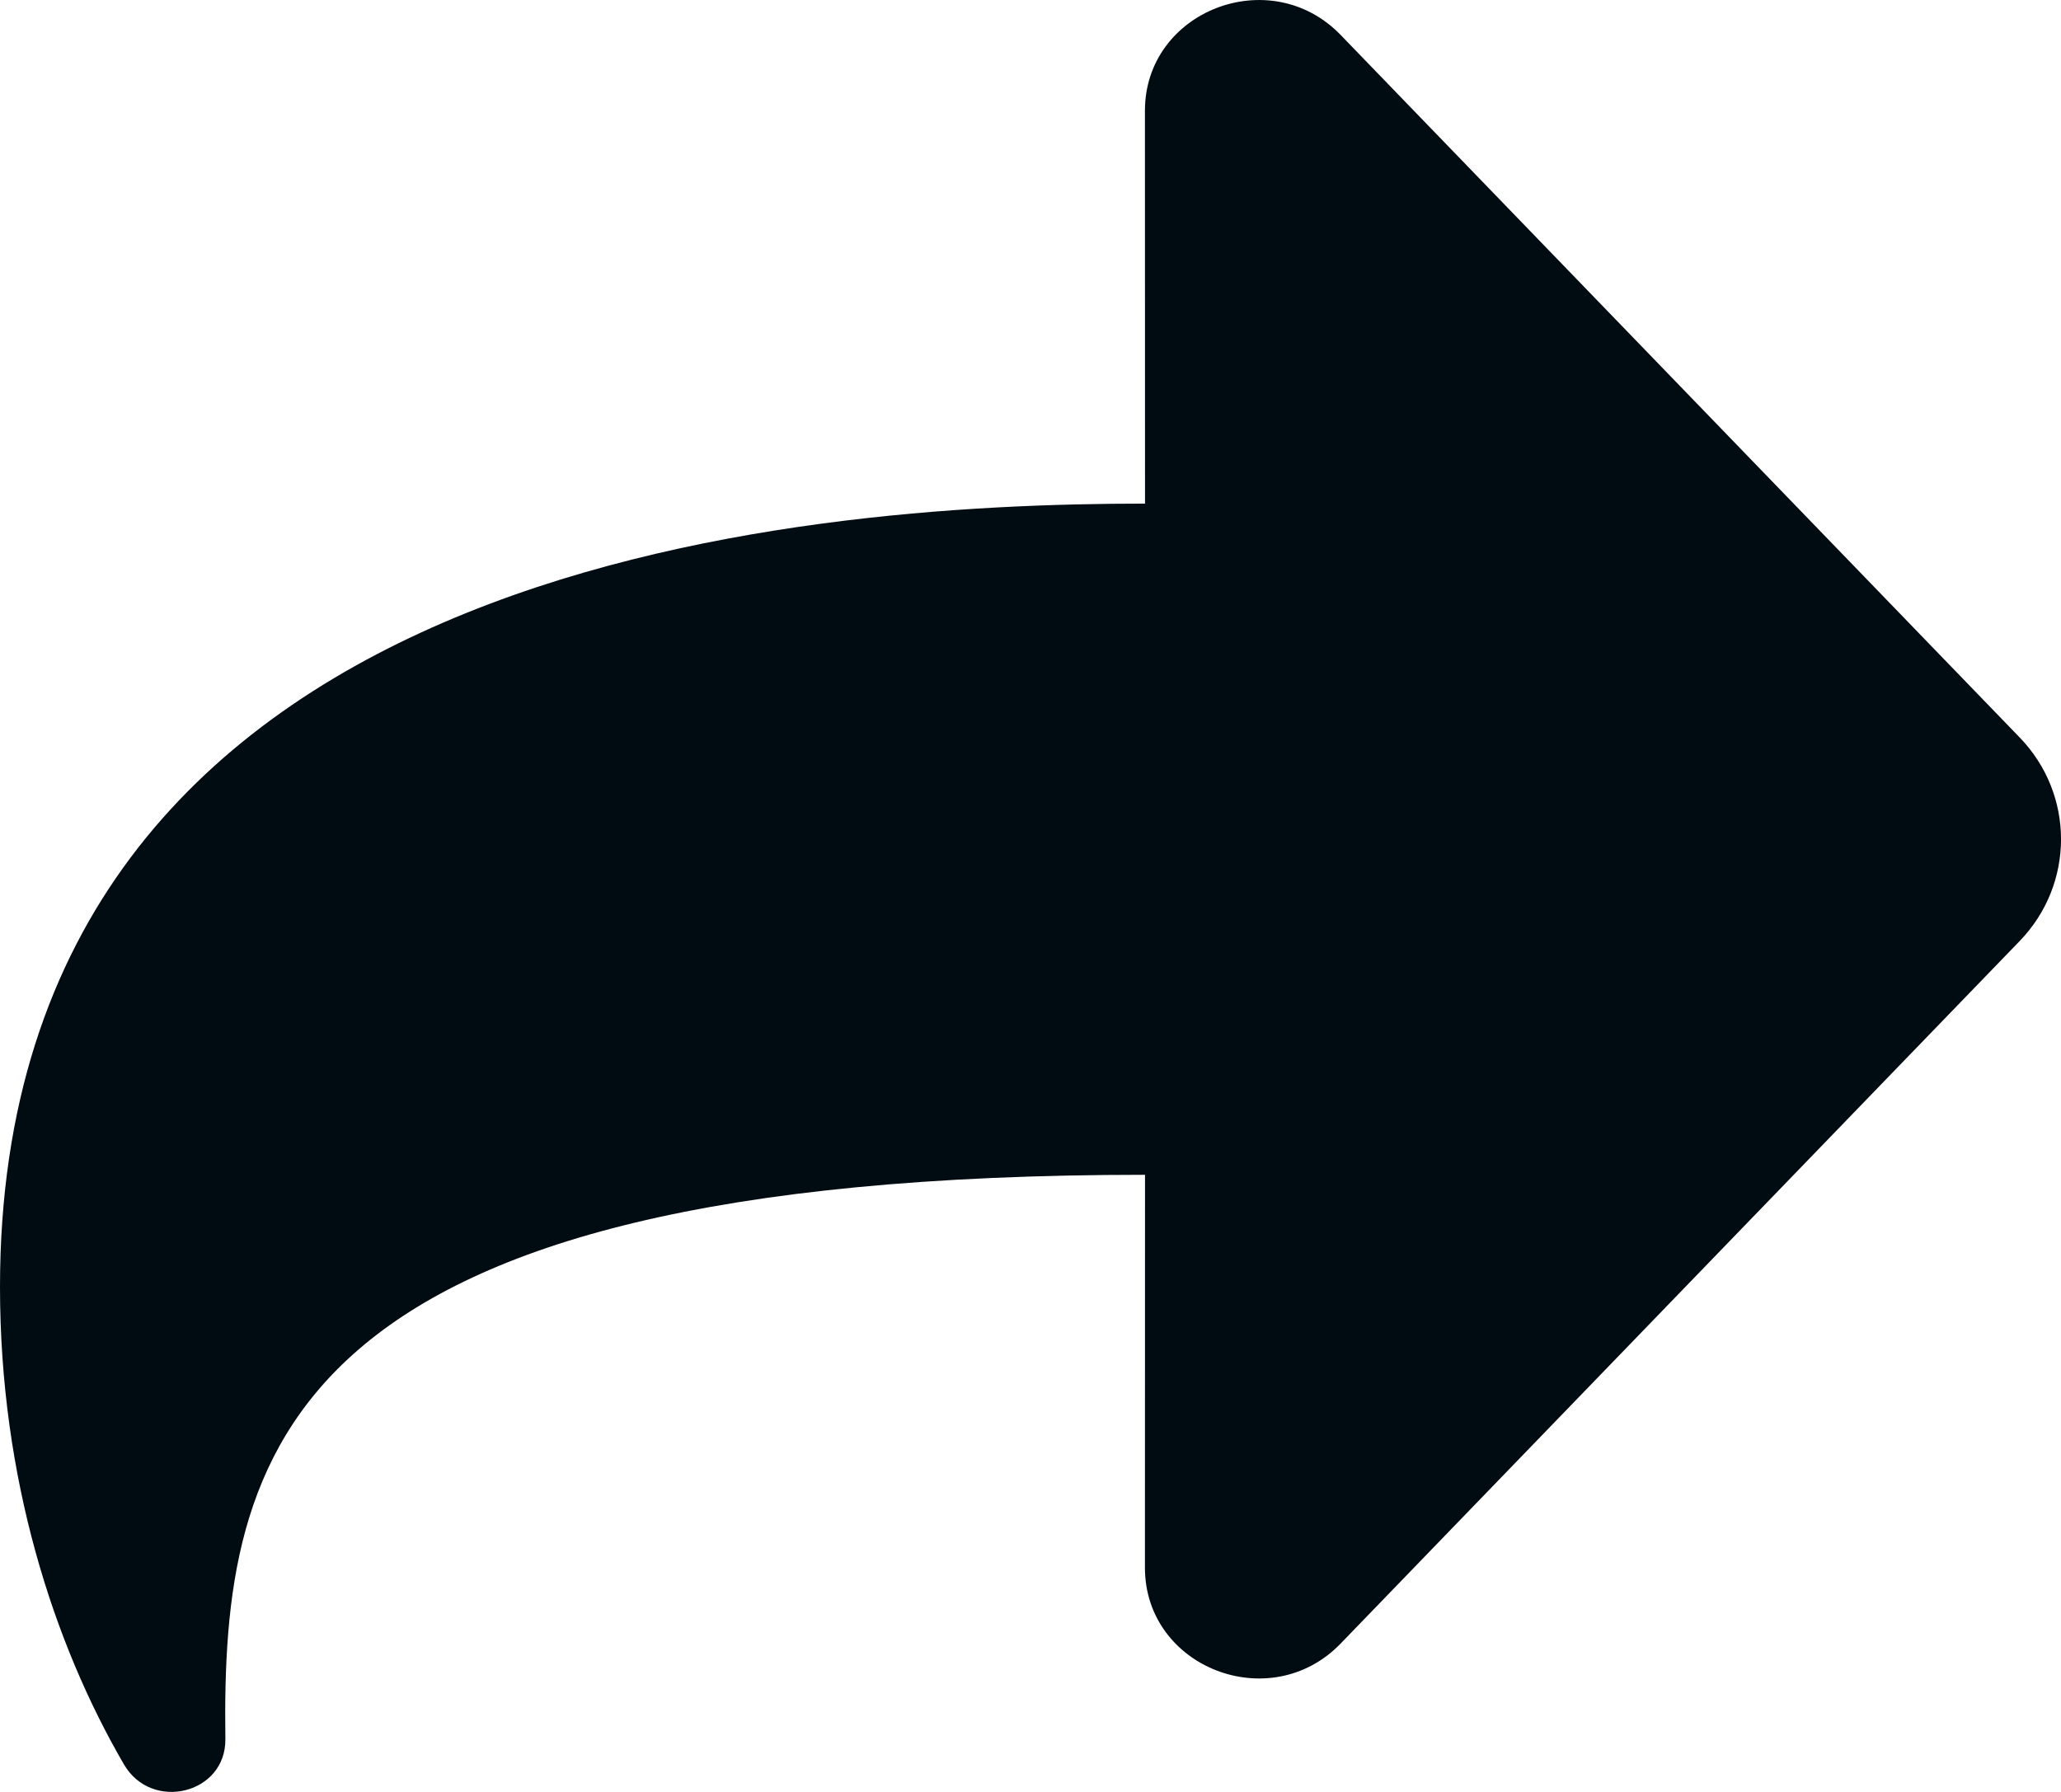
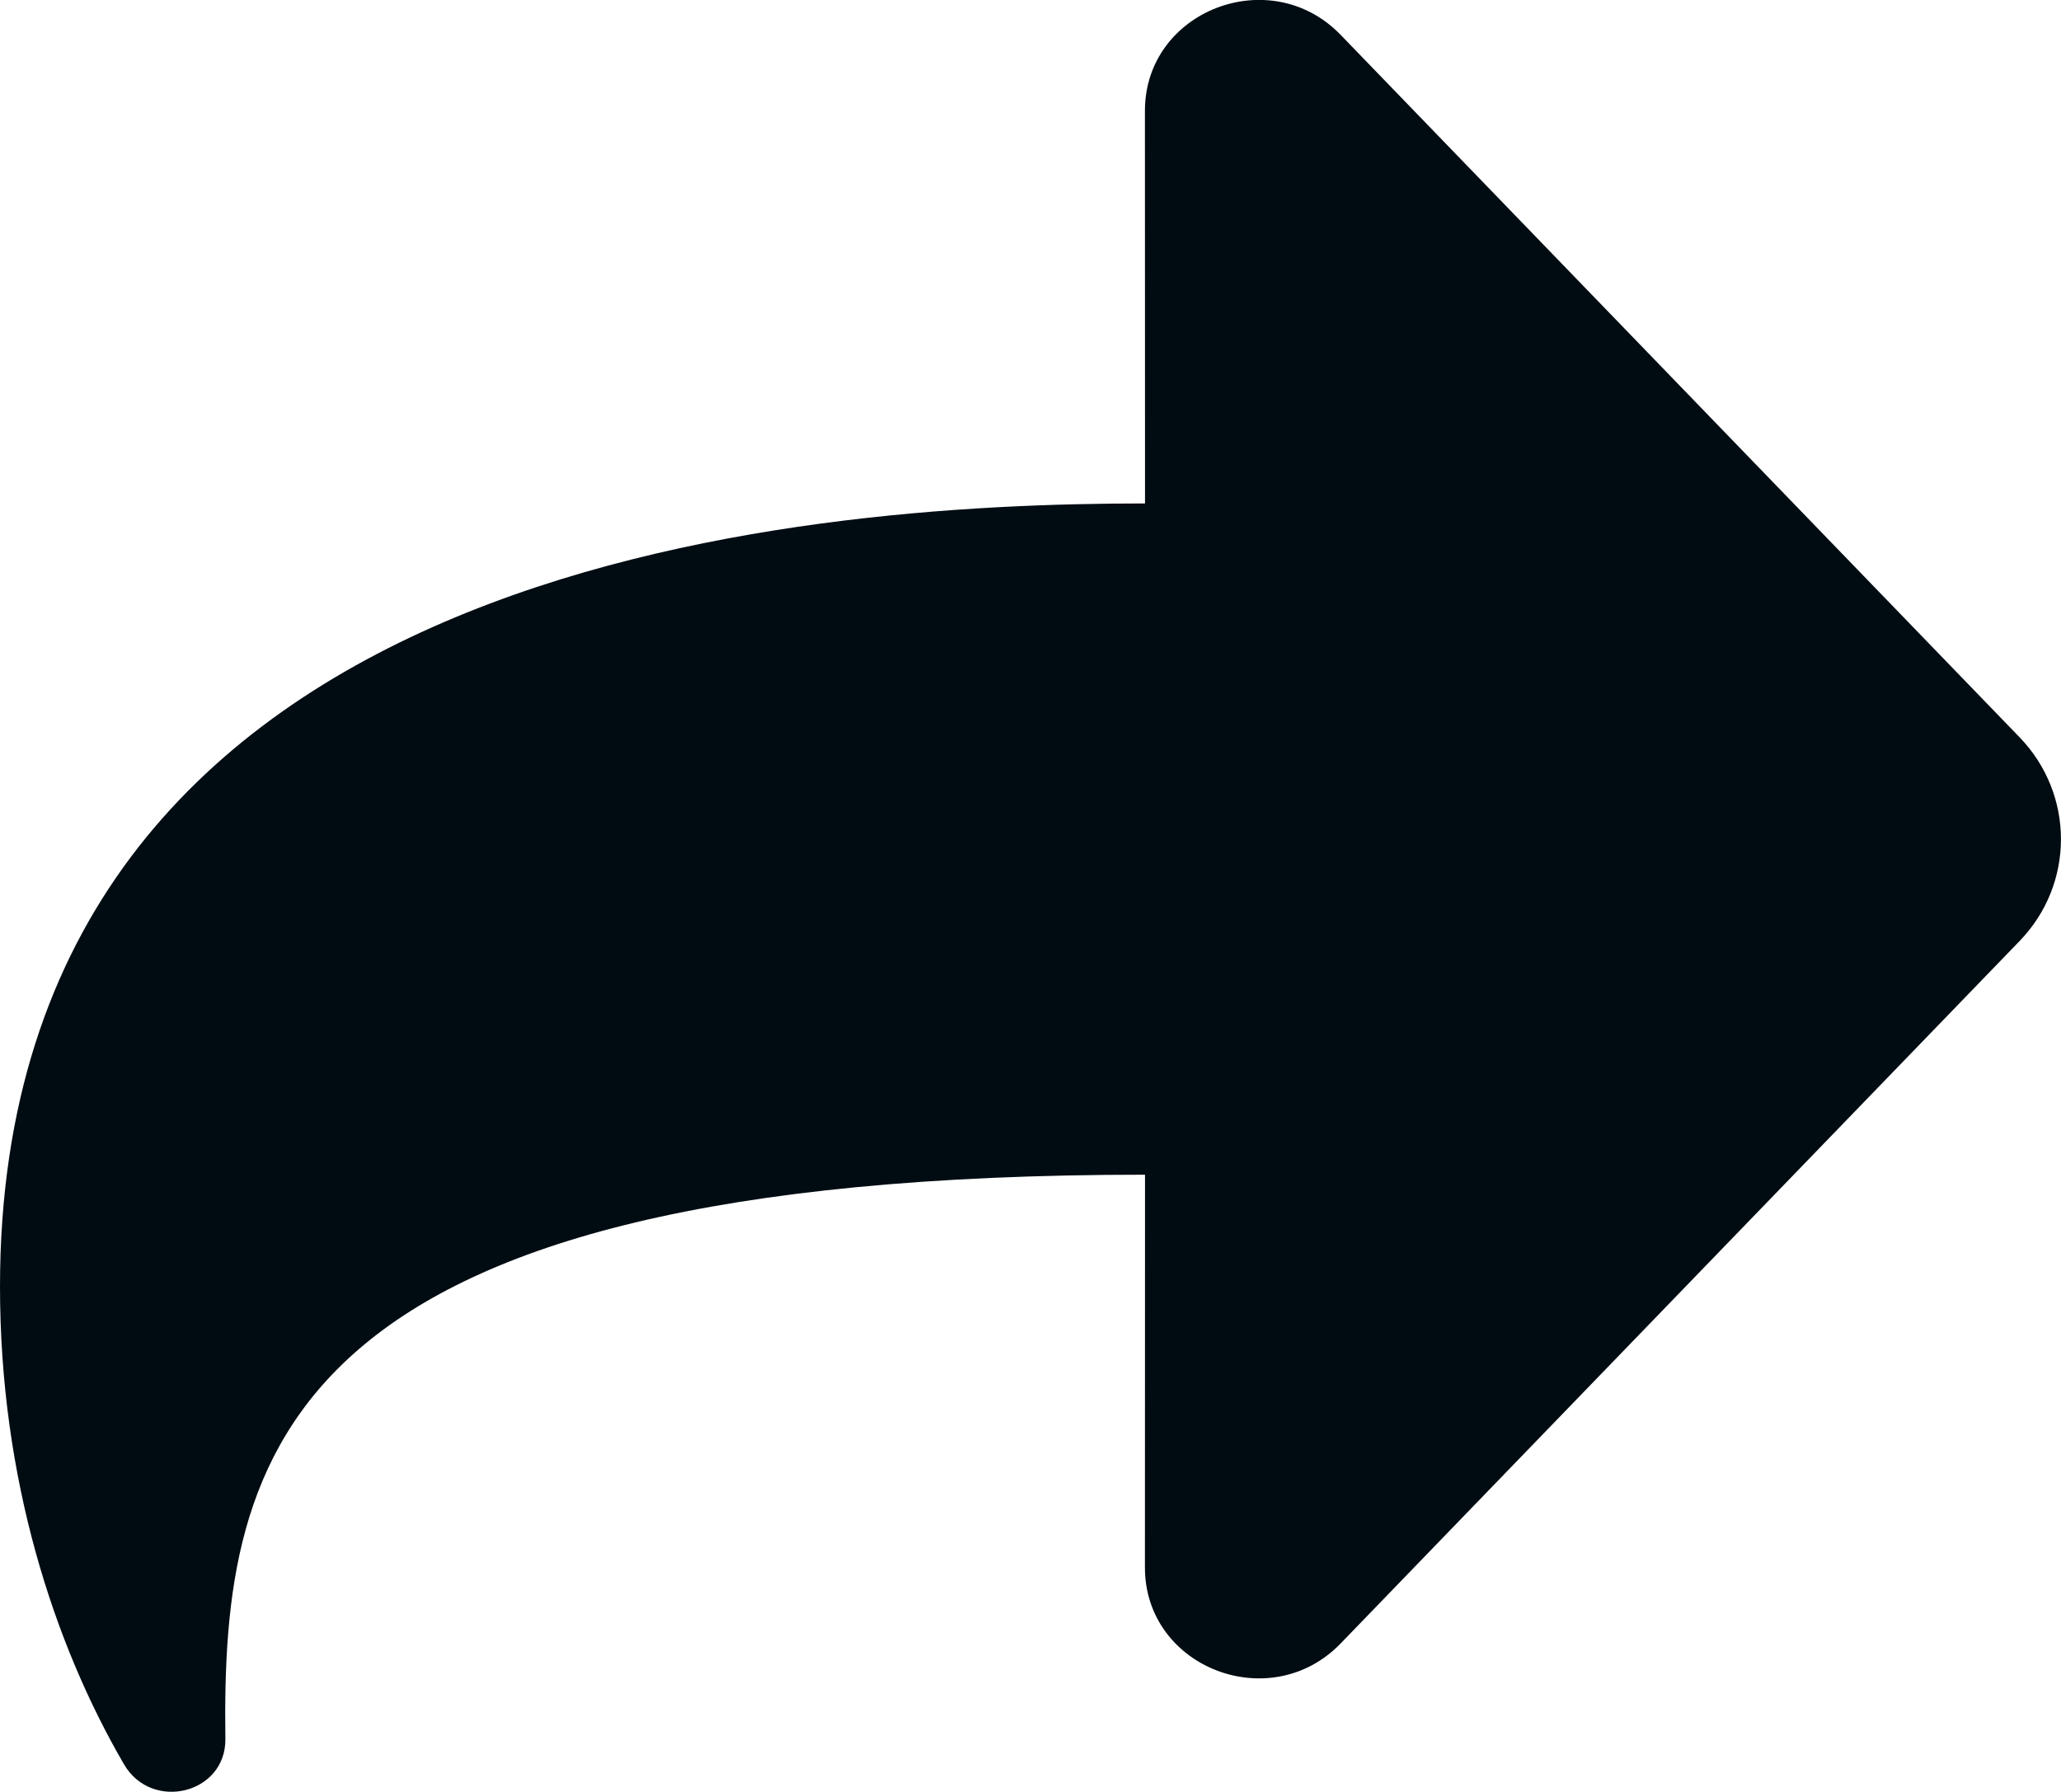
- <svg xmlns="http://www.w3.org/2000/svg" width="23" height="20" viewBox="0 0 23 20" fill="none">
-   <path d="M12.777 1.236C12.777 0.121 14.175 -0.423 14.961 0.39L22.536 8.228C23.155 8.865 23.155 9.868 22.536 10.506L14.961 18.344C14.176 19.157 12.777 18.613 12.777 17.497L12.778 13.112C3.114 13.112 2.473 16.2 2.515 19.41C2.523 20.022 1.694 20.225 1.384 19.694C0.598 18.344 0 16.5 0 14.363C0 6.243 8.944 5.621 12.778 5.621L12.777 1.236Z" fill="#000C12" />
+ <svg xmlns="http://www.w3.org/2000/svg" fill="none" height="20" viewBox="0 0 23 20" width="23">
+   <path d="m12.777 1.236c0-1.116 1.398-1.66 2.184-.847l7.575 7.838c.618.638.618 1.641 0 2.278l-7.575 7.838c-.786.813-2.184.269-2.184-.847l.001-4.385c-9.664 0-10.305 3.088-10.263 6.297.008.613-.821.816-1.131.284-.786-1.35-1.384-3.194-1.384-5.332 0-8.119 8.944-8.741 12.778-8.741z" fill="#000c12" />
</svg>
